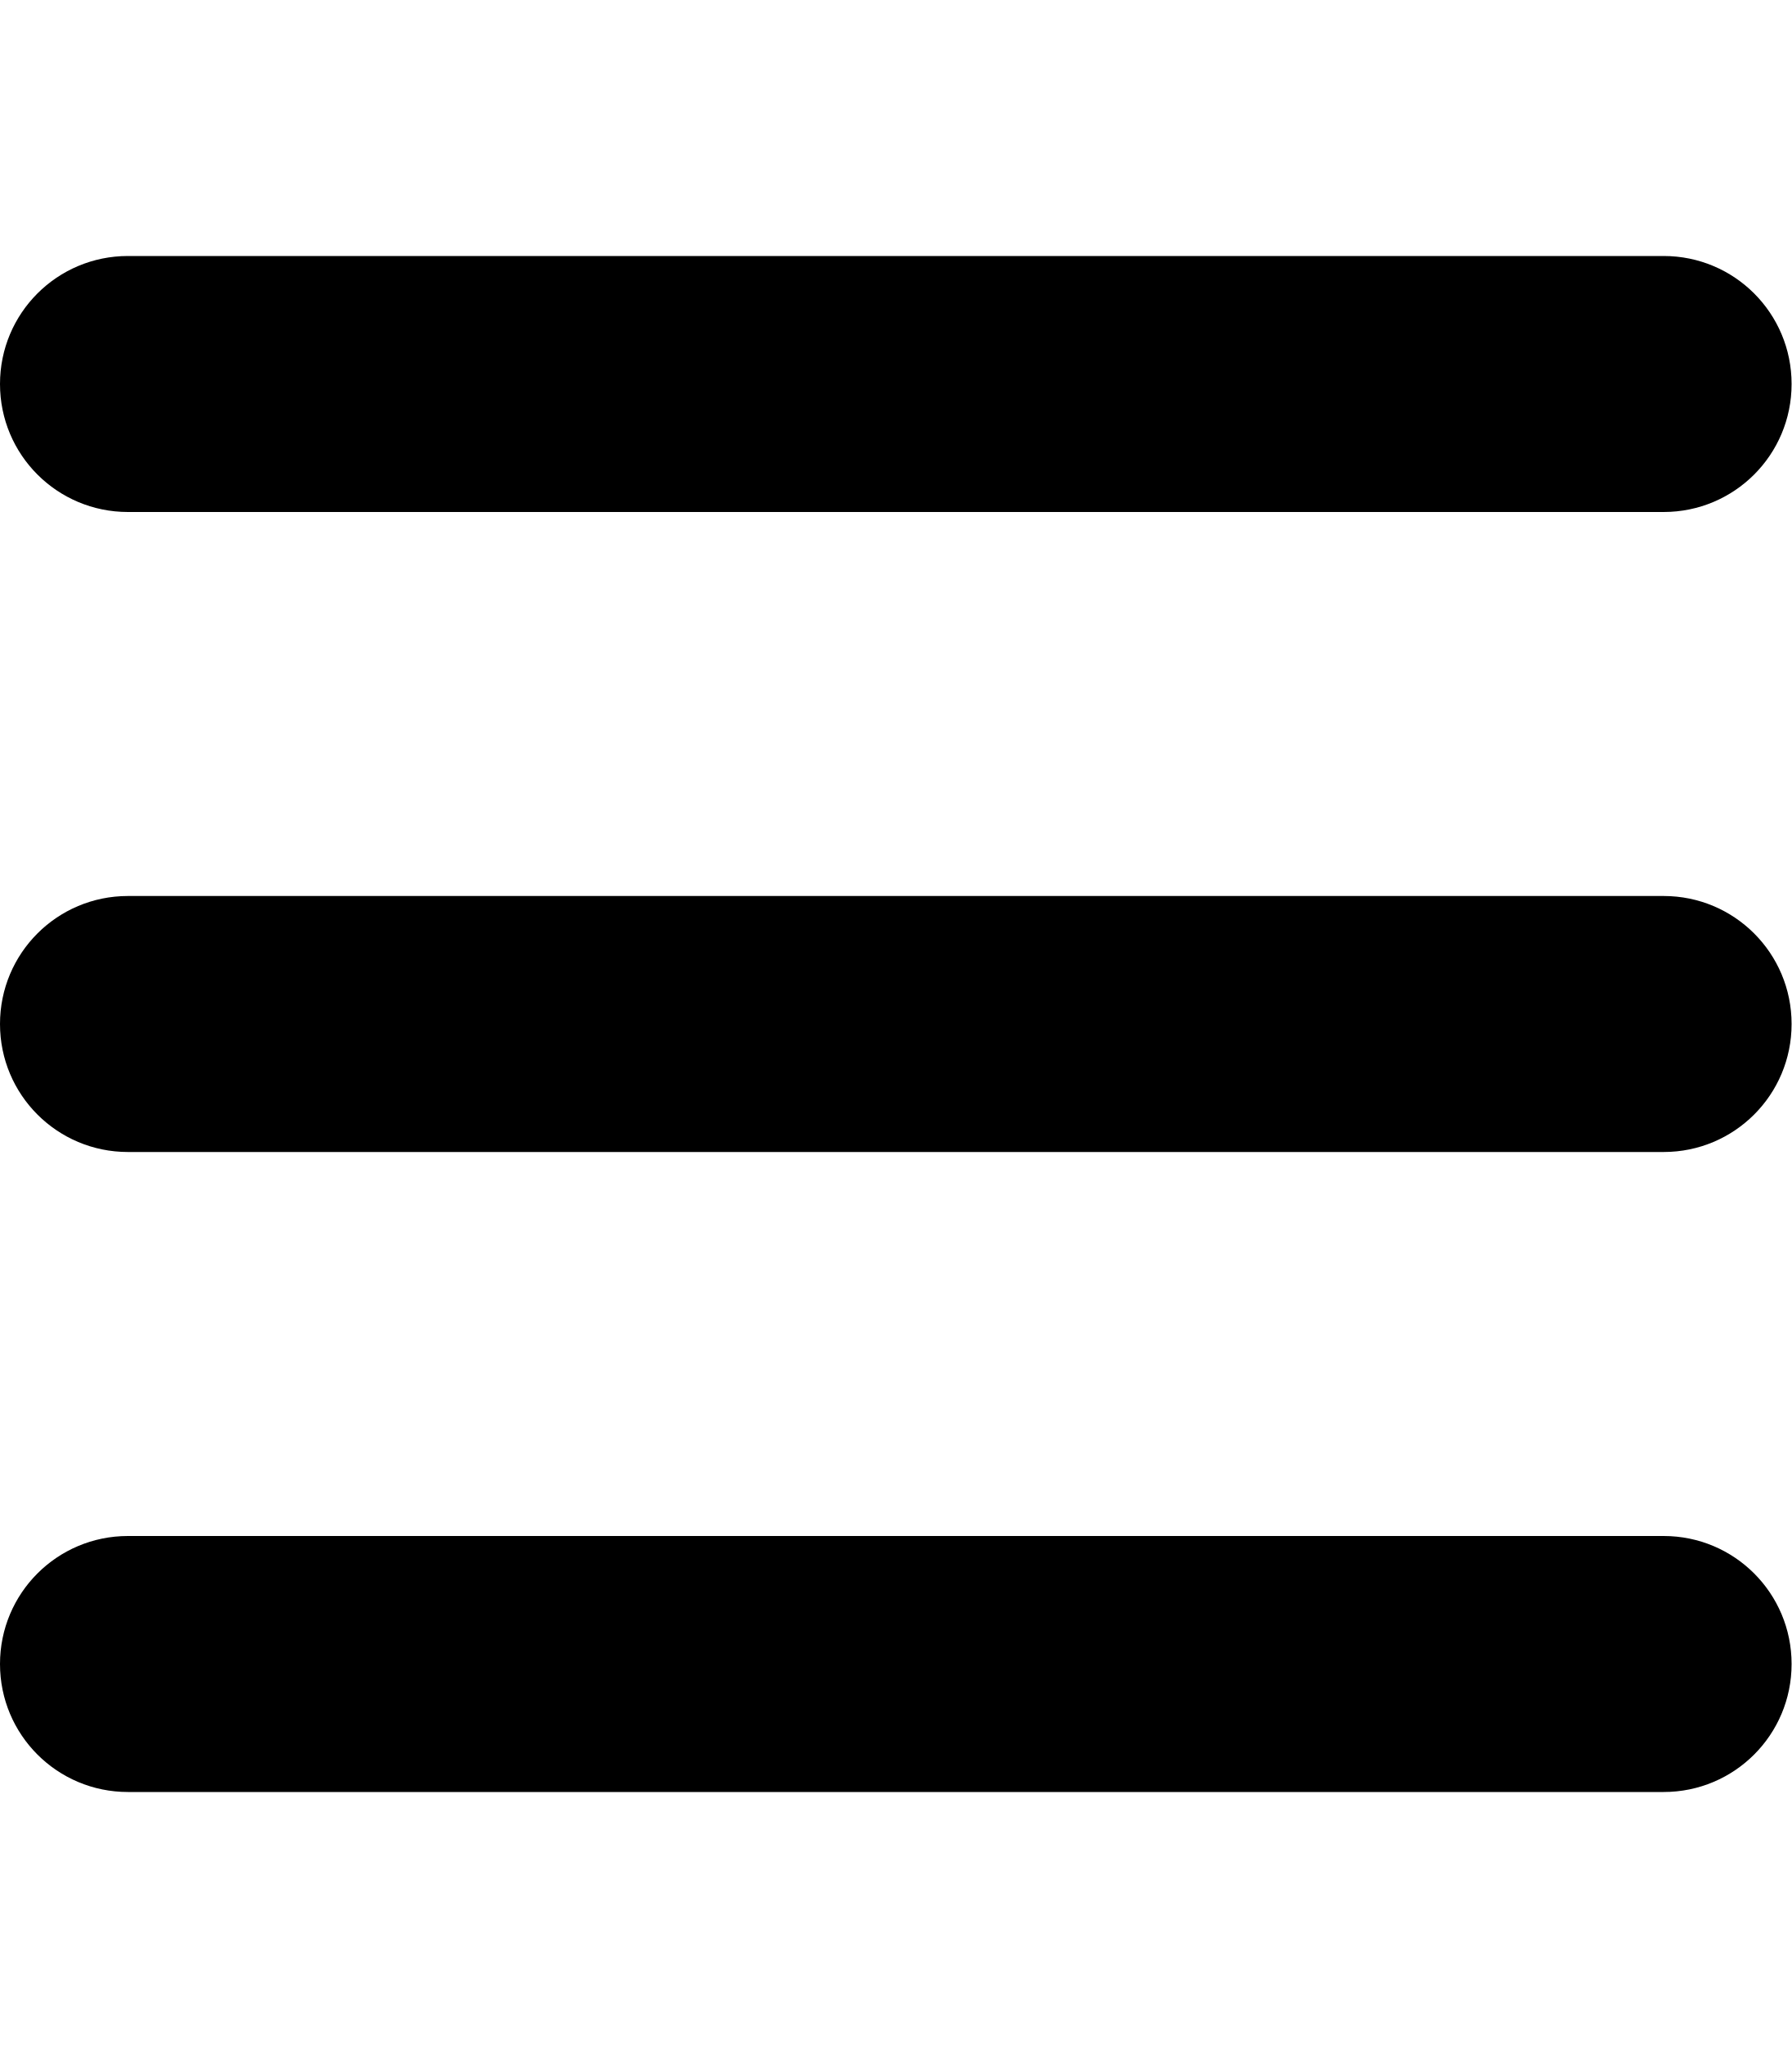
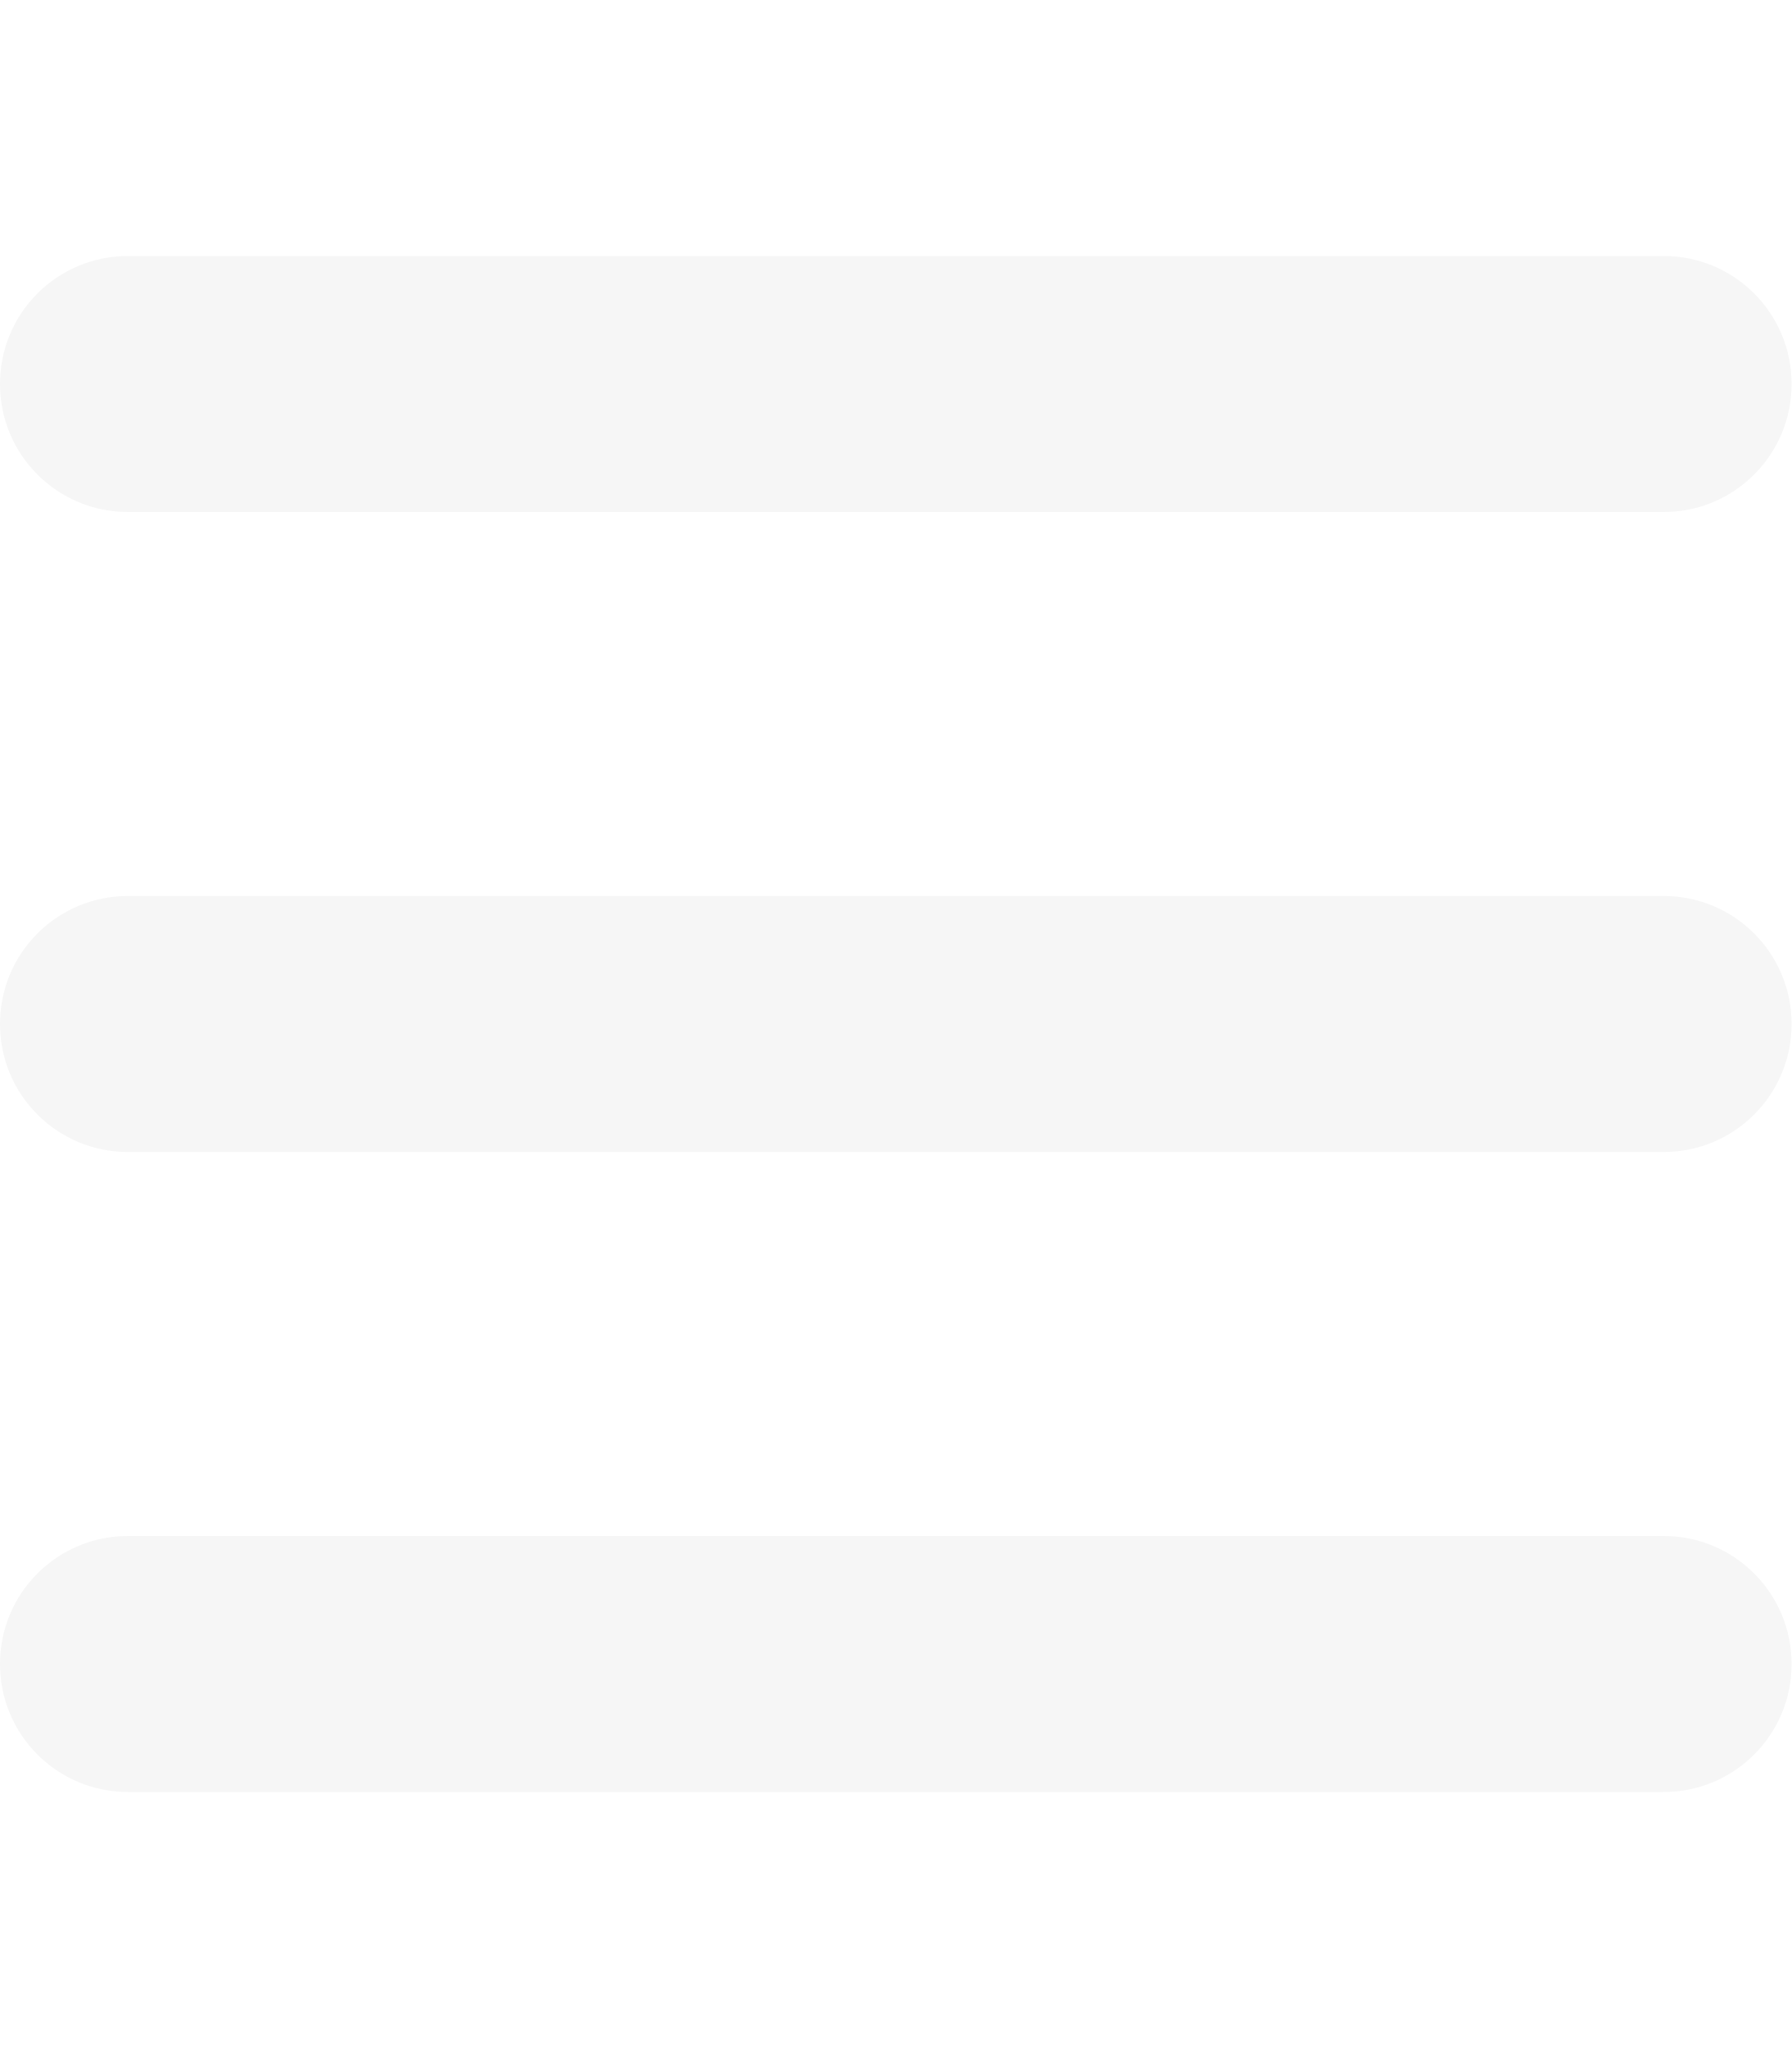
- <svg xmlns="http://www.w3.org/2000/svg" viewBox="0 0 448 512">
+ <svg xmlns="http://www.w3.org/2000/svg" viewBox="0 0 448 512" fill="#F6F6F6">
  <path d="M0 96C0 78.3 14.3 64 32 64H416c17.7 0 32 14.3 32 32s-14.3 32-32 32H32C14.3 128 0 113.7 0 96zM0 256c0-17.7 14.3-32 32-32H416c17.7 0 32 14.3 32 32s-14.3 32-32 32H32c-17.7 0-32-14.3-32-32zM448 416c0 17.7-14.3 32-32 32H32c-17.7 0-32-14.3-32-32s14.3-32 32-32H416c17.7 0 32 14.3 32 32z" />
</svg>
